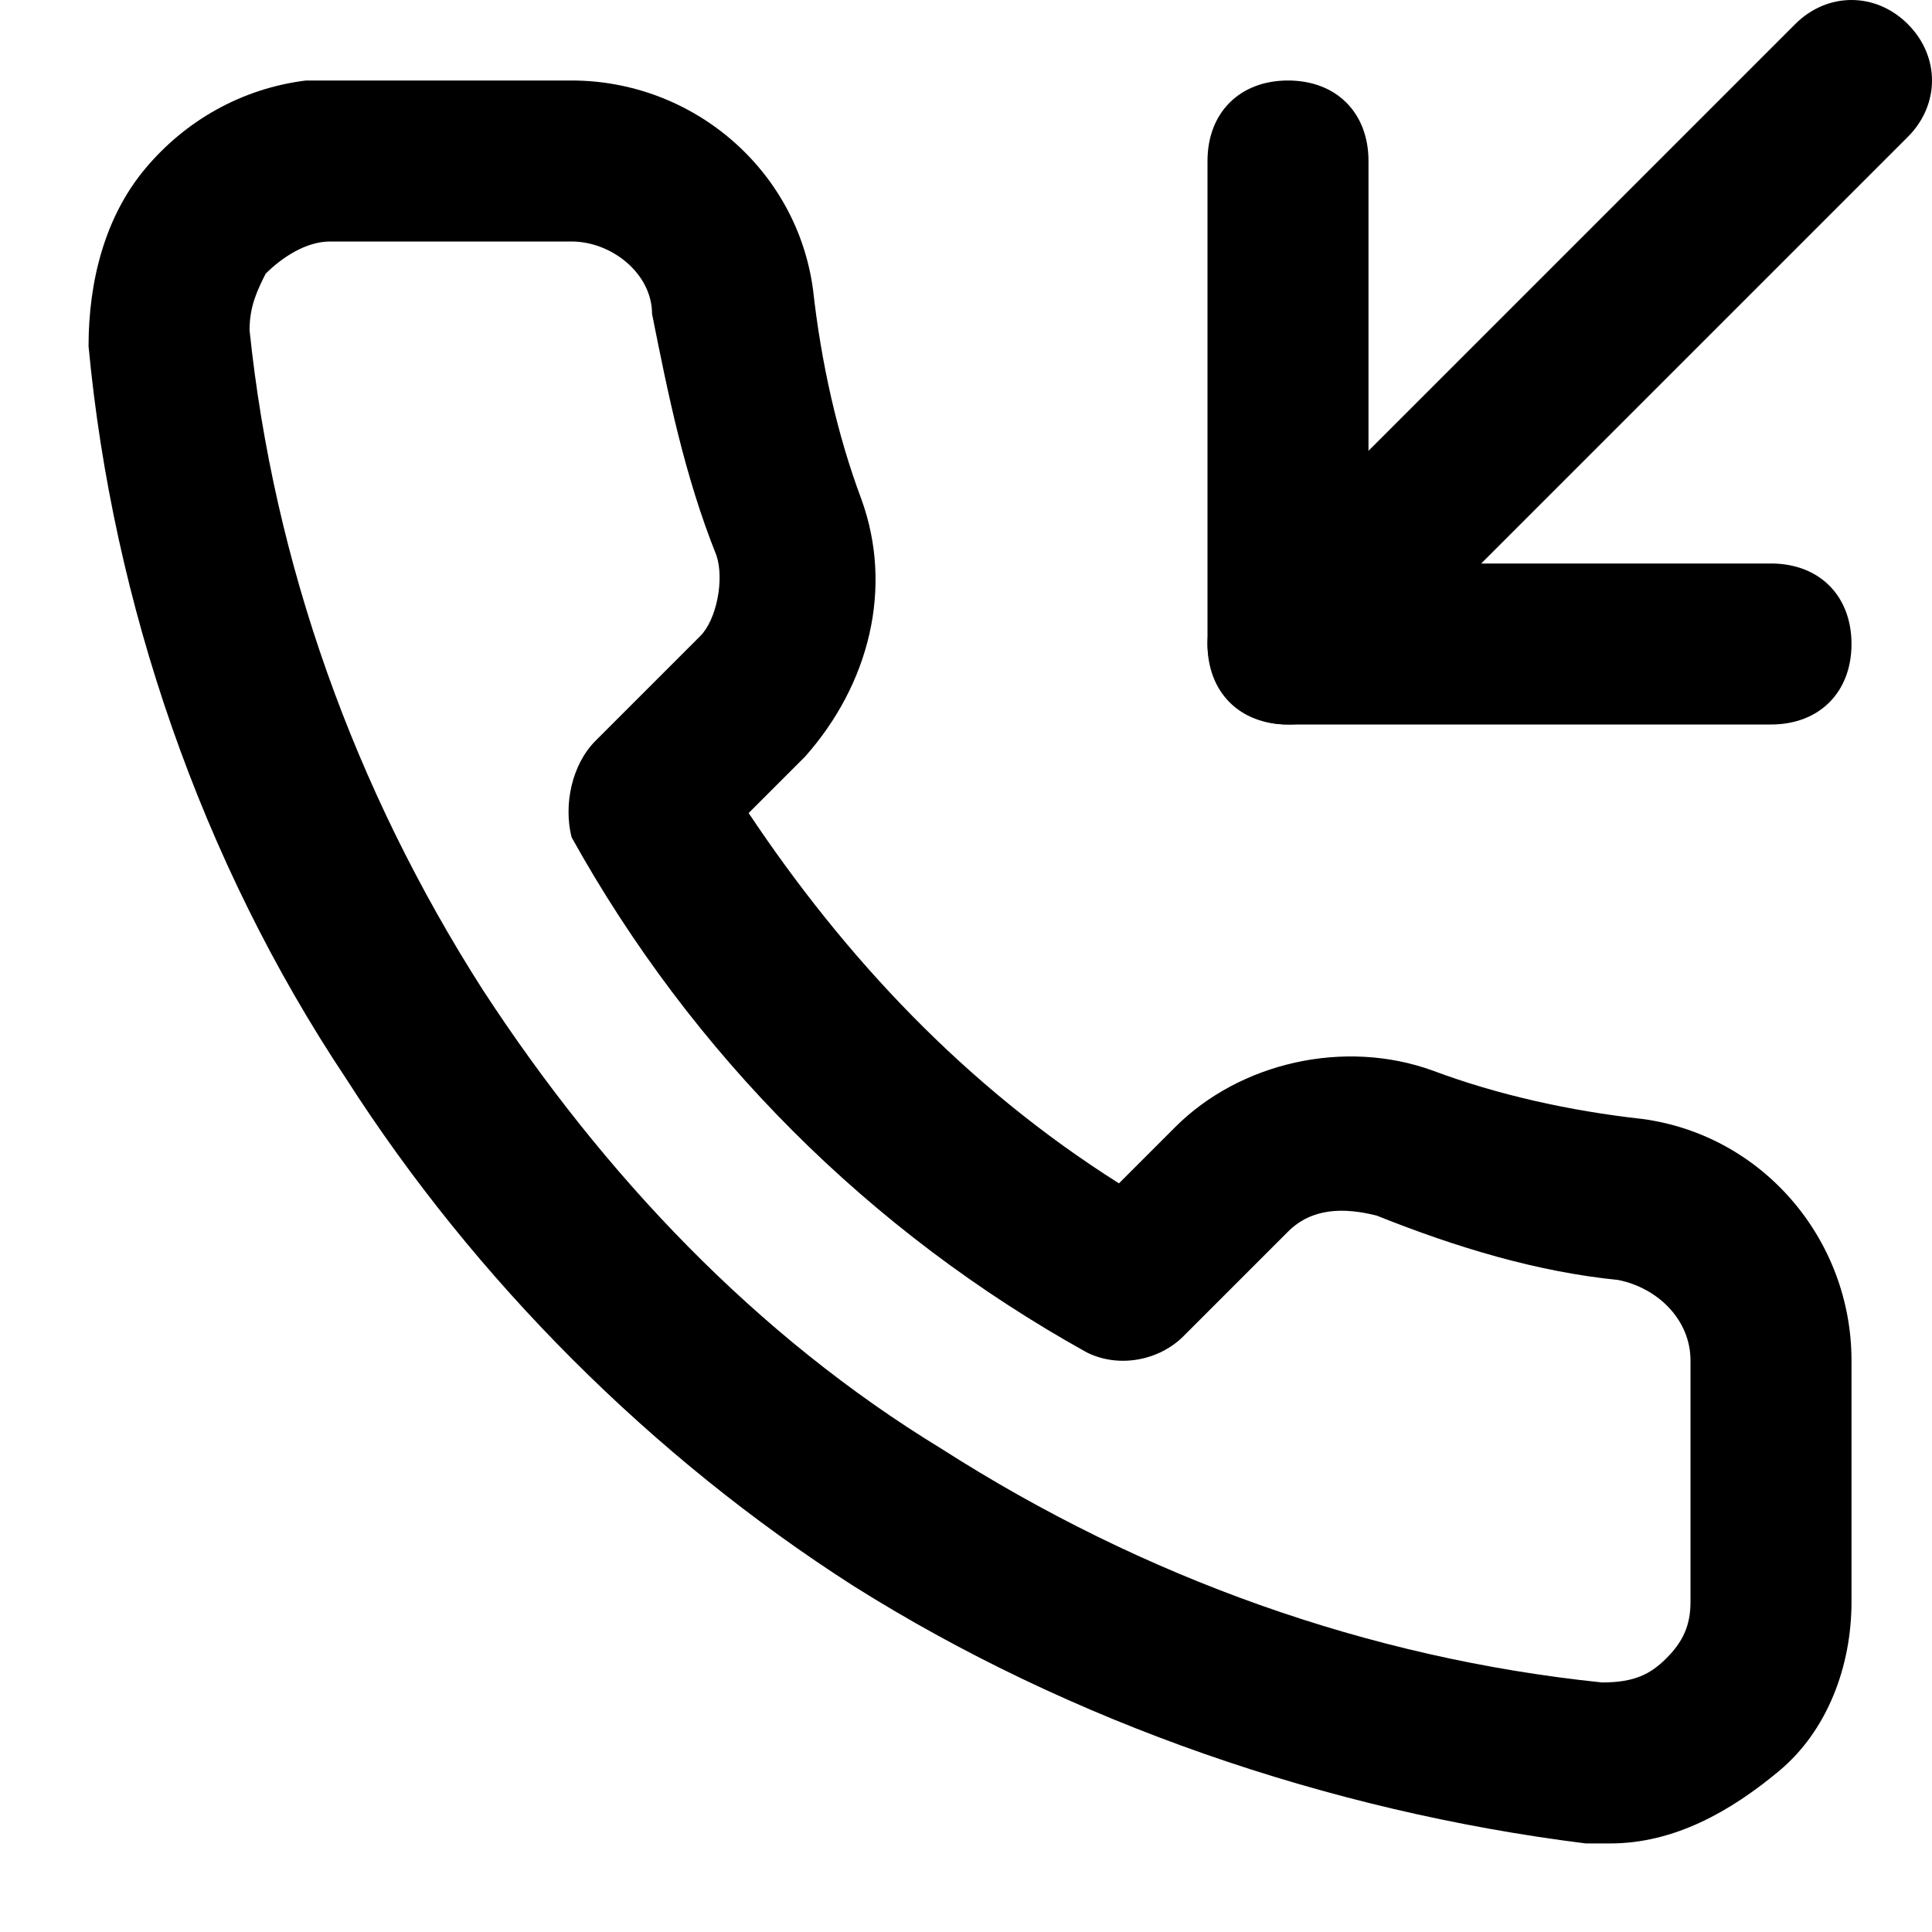
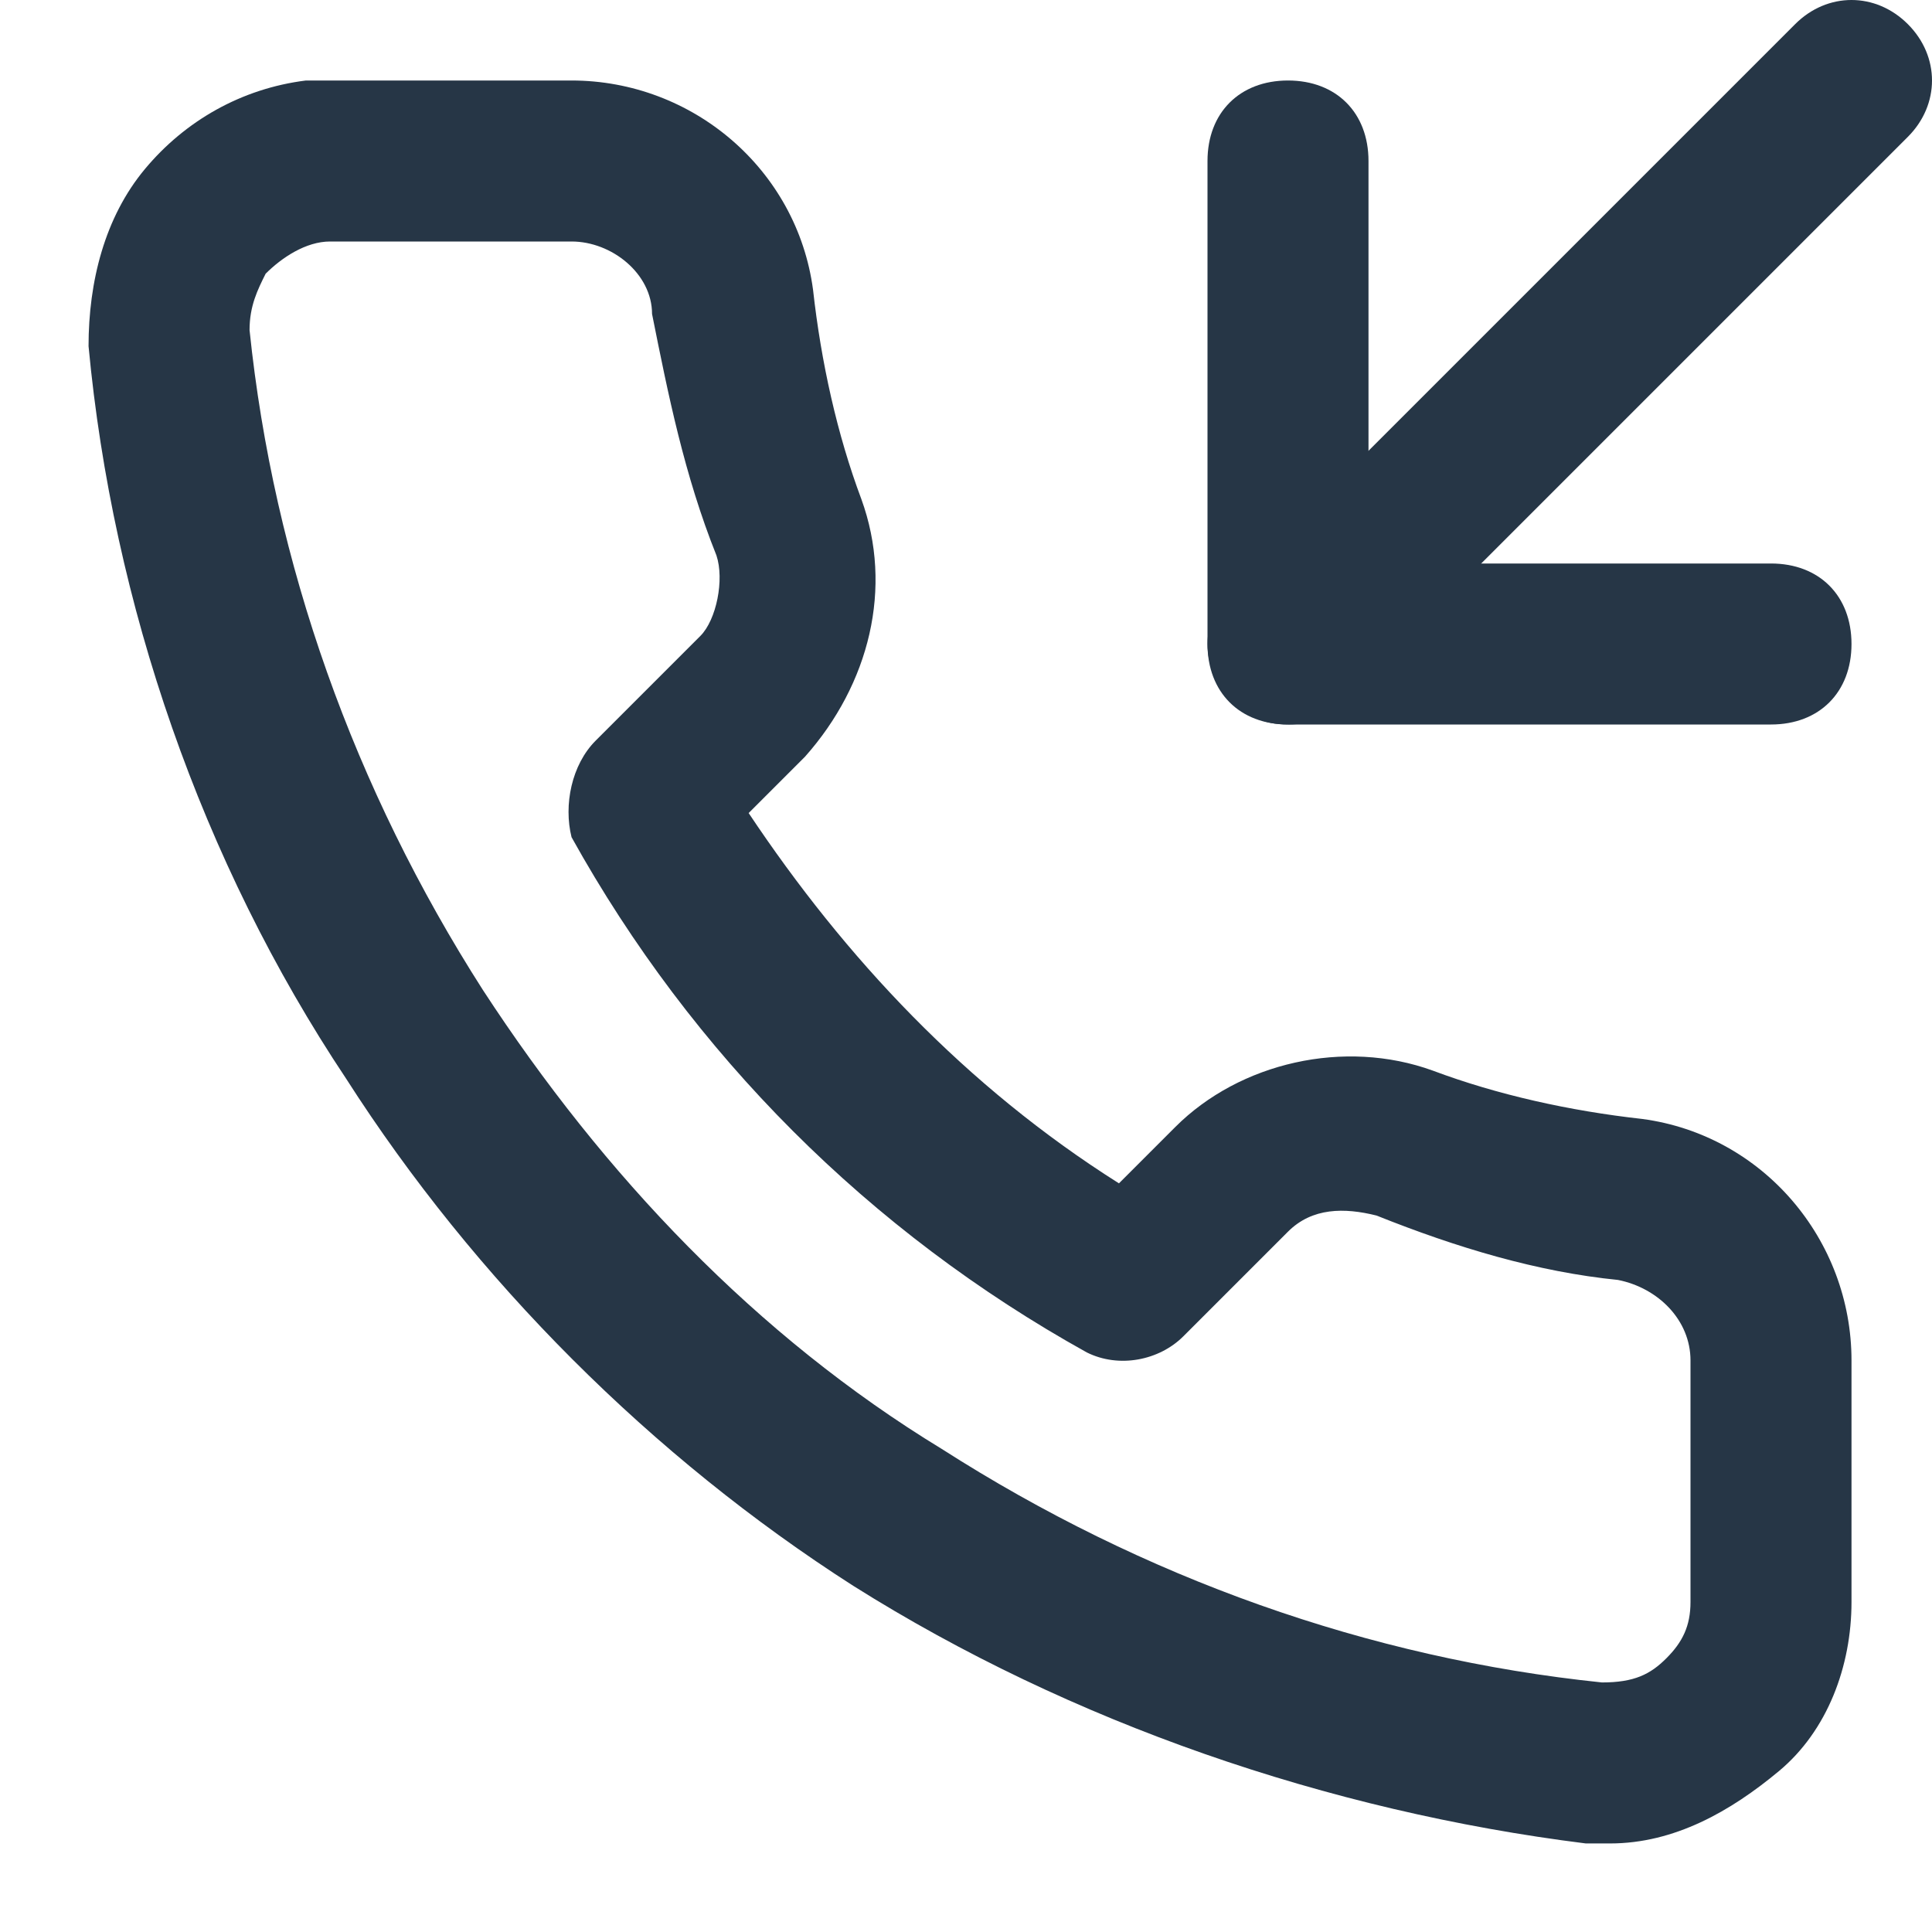
- <svg xmlns="http://www.w3.org/2000/svg" viewBox="0 0 24 24">
+ <svg xmlns="http://www.w3.org/2000/svg" viewBox="0 0 24 24" fill="#263646">
  <path d="M22 9h-6c-.6 0-1-.4-1-1V2c0-.6.4-1 1-1s1 .4 1 1v5h5c.6 0 1 .4 1 1s-.4 1-1 1z" />
  <path d="M16 9c-.3 0-.5-.1-.7-.3-.4-.4-.4-1 0-1.4l7-7c.4-.4 1-.4 1.4 0s.4 1 0 1.4l-7 7c-.2.2-.4.3-.7.3z" />
  <path d="M20 22.9h-.3c-3.2-.4-6.4-1.5-9.1-3.2-2.5-1.6-4.7-3.8-6.3-6.3-1.8-2.7-2.9-5.9-3.2-9.1 0-.8.2-1.6.7-2.2.5-.6 1.2-1 2-1.1h3.3c1.5 0 2.8 1.1 3 2.6.1.9.3 1.8.6 2.6.4 1.1.1 2.3-.7 3.2l-.7.7c1.2 1.8 2.7 3.4 4.6 4.6l.7-.7c.8-.8 2.1-1.1 3.2-.7.8.3 1.7.5 2.6.6 1.5.2 2.6 1.5 2.6 3v3c0 .8-.3 1.6-.9 2.1s-1.3.9-2.1.9zM7.1 3h-3c-.3 0-.6.2-.8.4-.1.2-.2.4-.2.7C3.4 7 4.4 9.8 6 12.3c1.5 2.3 3.4 4.3 5.7 5.7 2.5 1.6 5.3 2.6 8.2 2.9.4 0 .6-.1.8-.3.2-.2.3-.4.3-.7v-3c0-.5-.4-.9-.9-1-1-.1-2-.4-3-.8-.4-.1-.8-.1-1.1.2l-1.3 1.3c-.3.3-.8.4-1.2.2-2.7-1.5-4.9-3.7-6.4-6.4-.1-.4 0-.9.3-1.2l1.3-1.3c.2-.2.3-.7.2-1-.4-1-.6-2-.8-3 0-.5-.5-.9-1-.9z" />
</svg>
